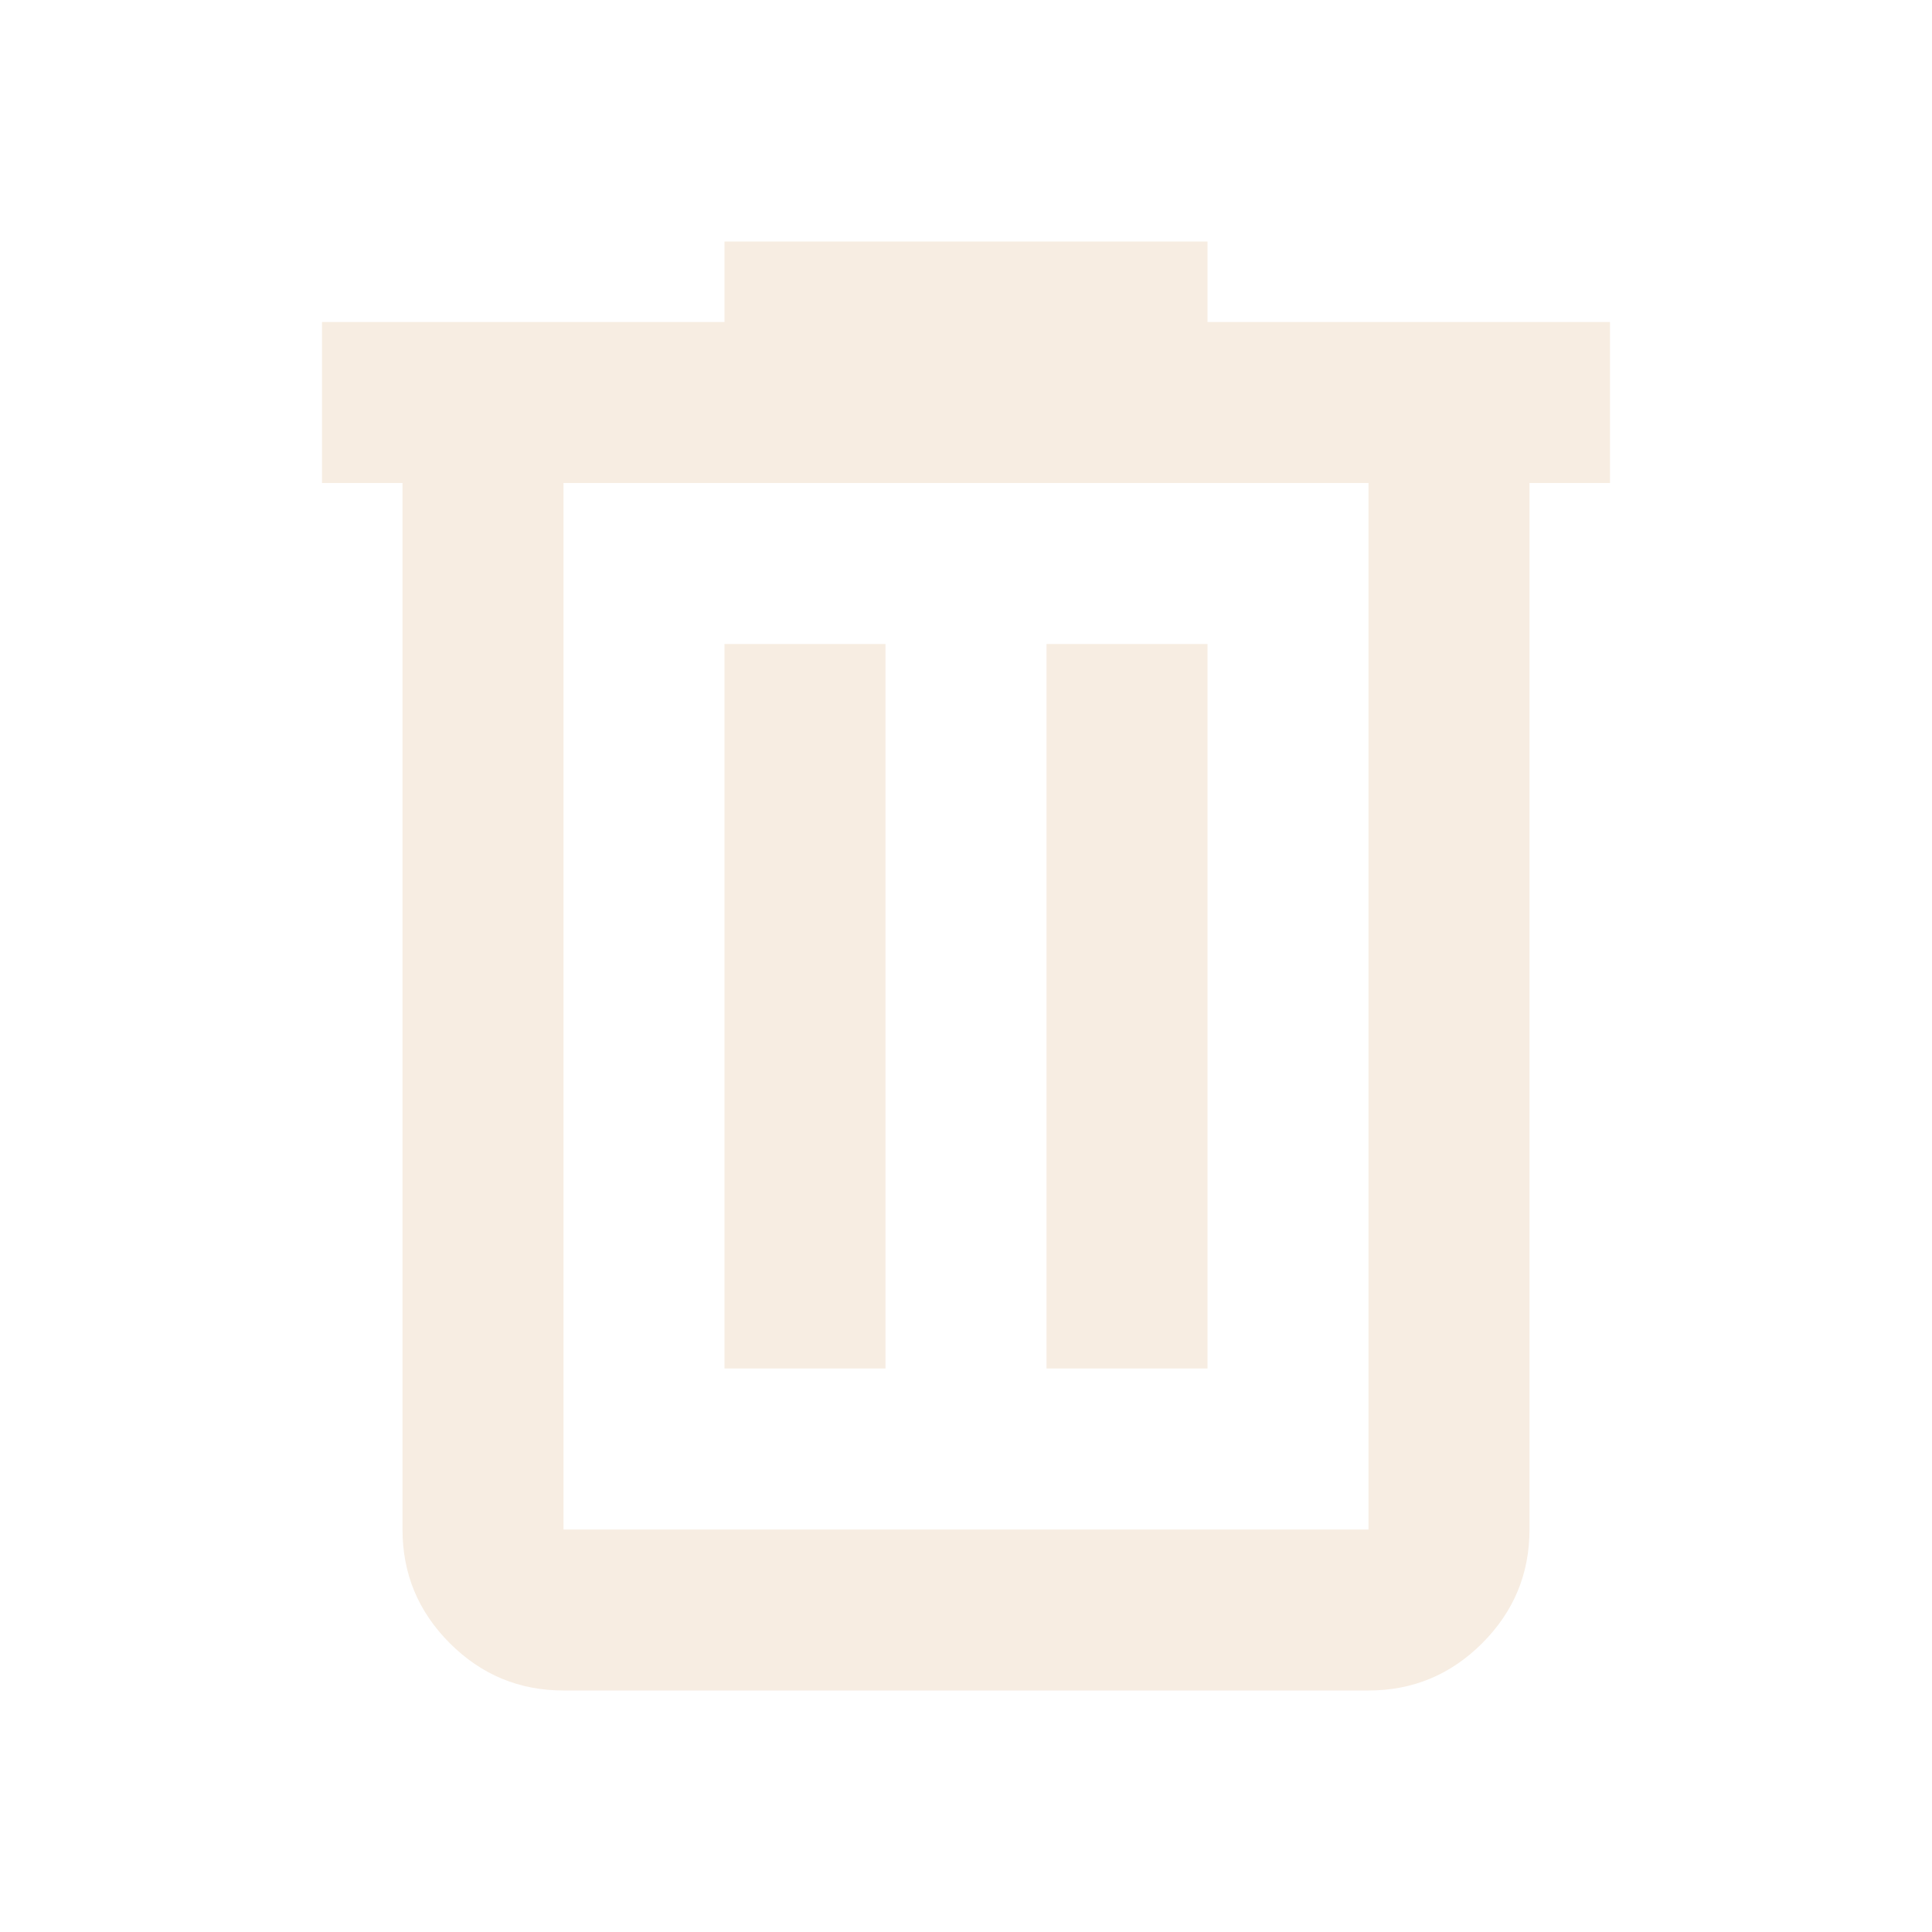
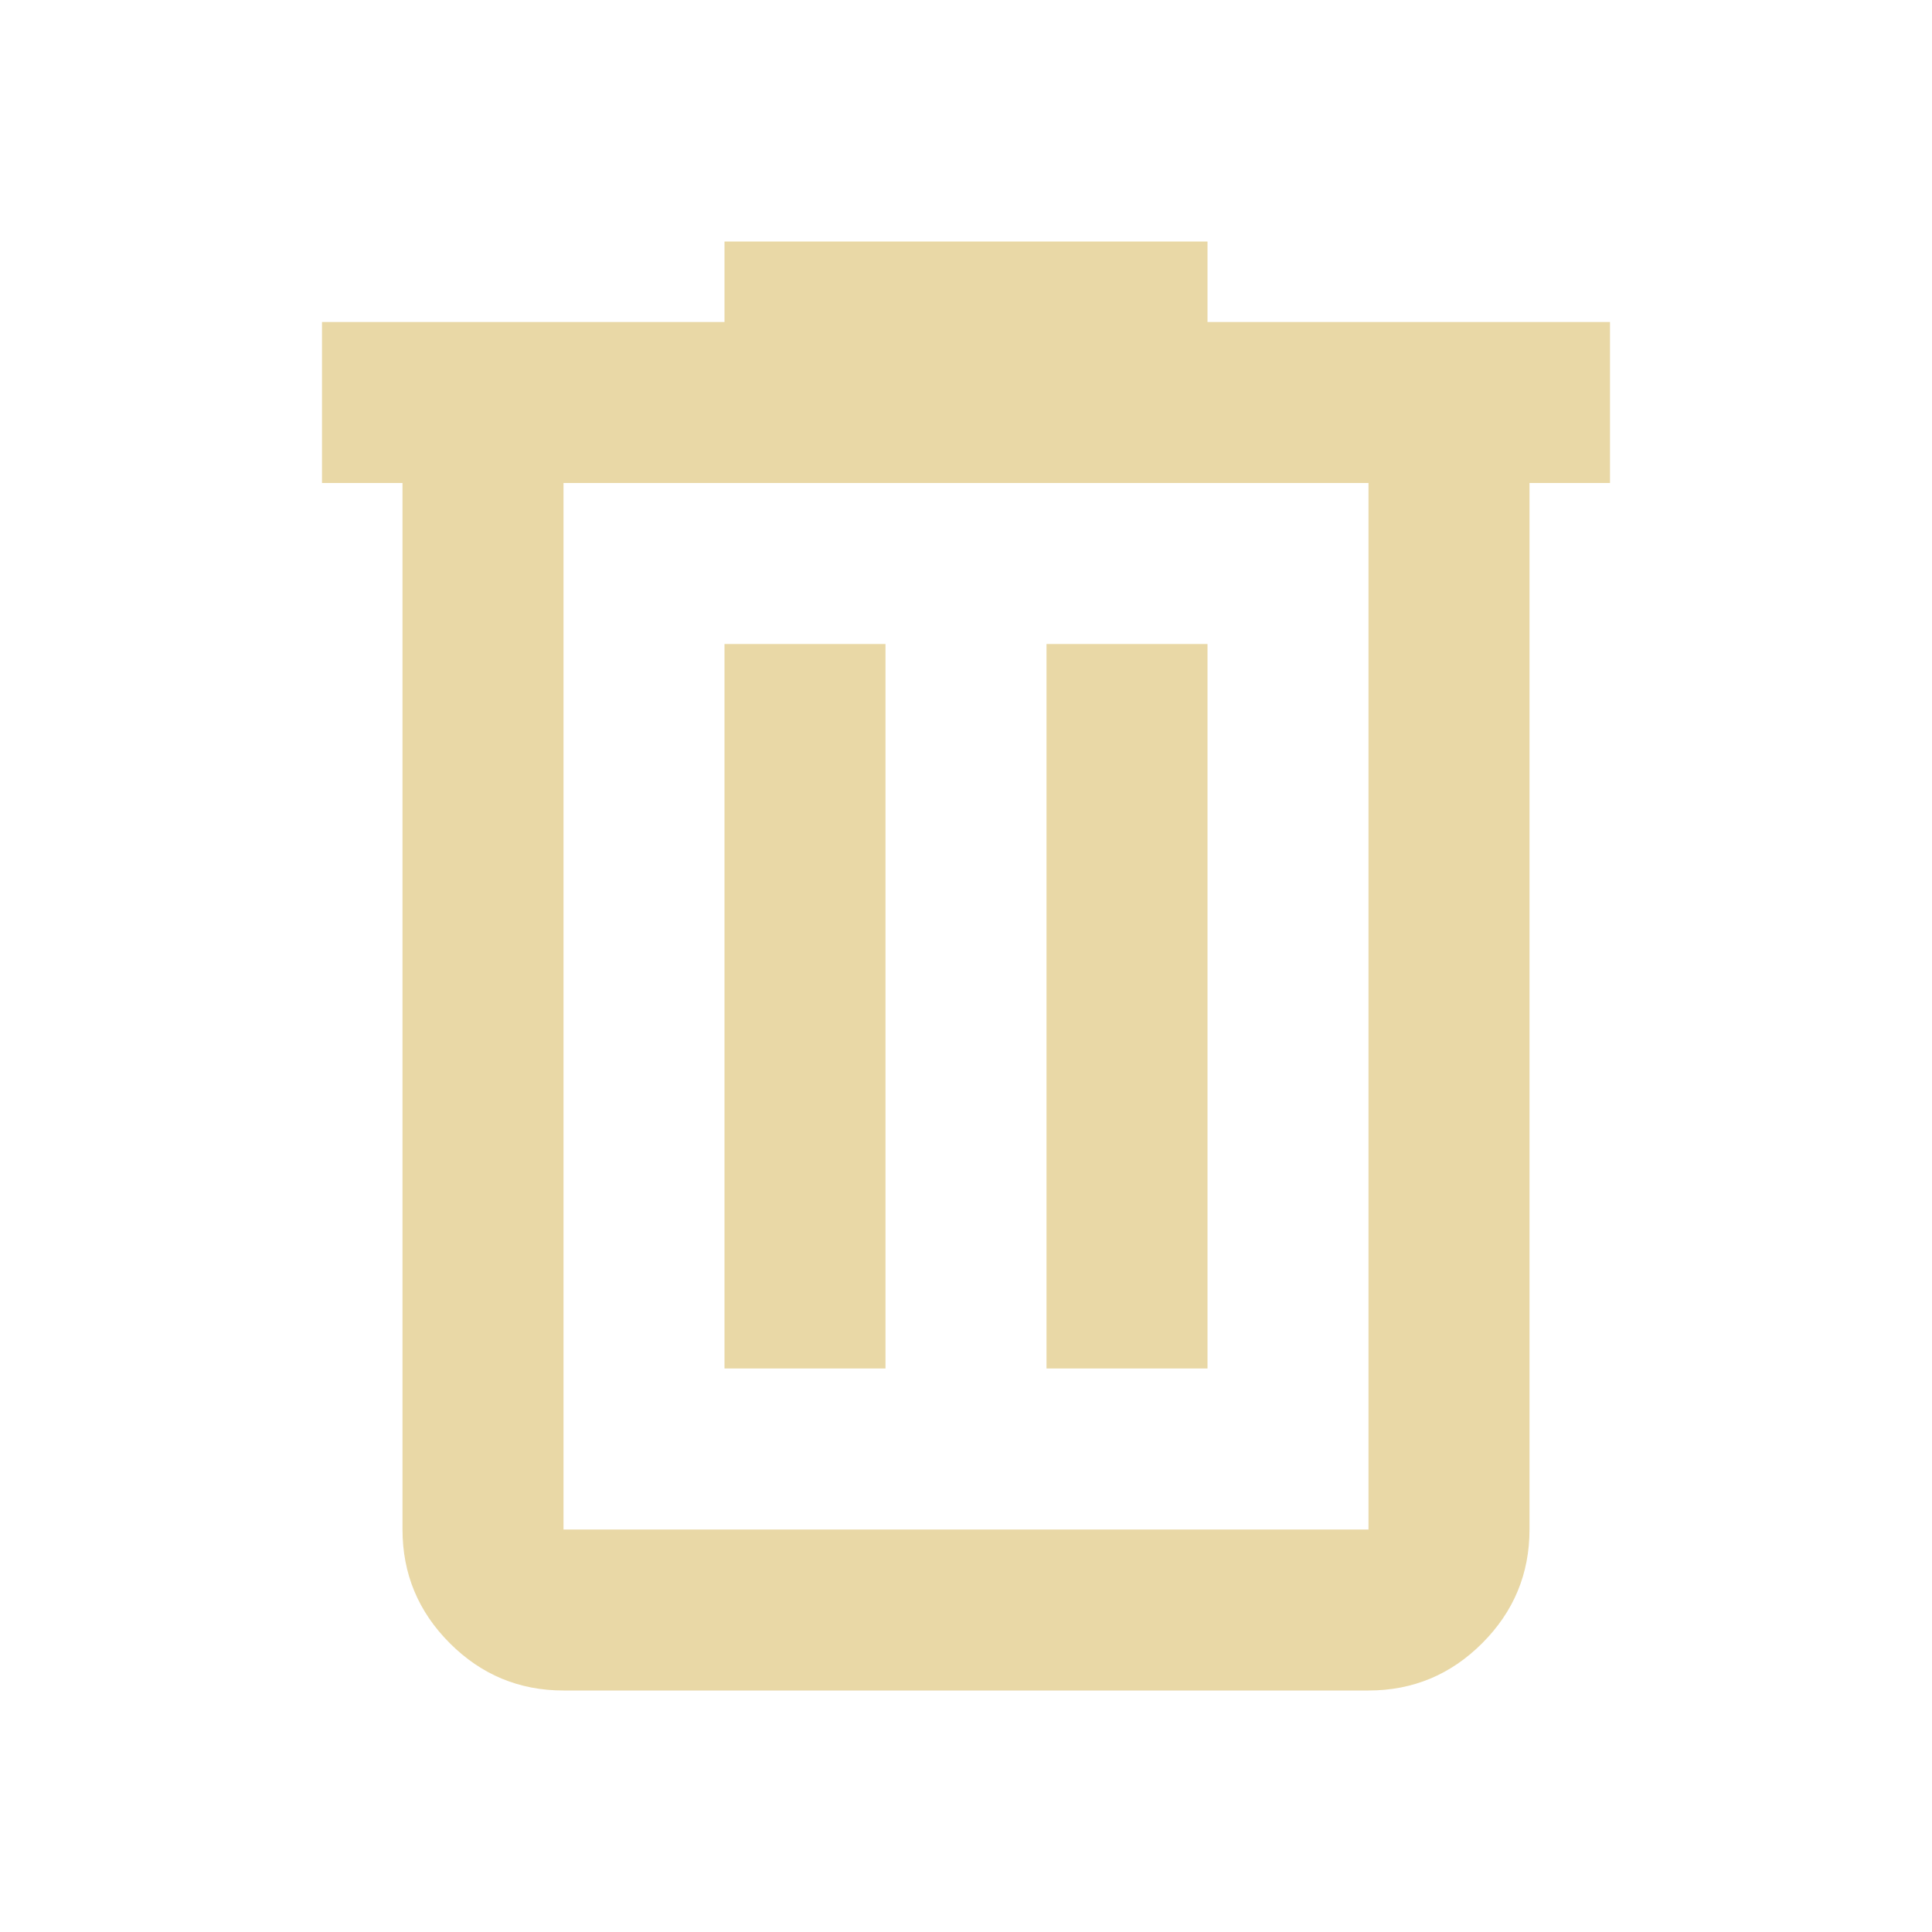
- <svg xmlns="http://www.w3.org/2000/svg" height="24px" viewBox="0 -960 960 960" width="24px" fill="#f7ede2">
+ <svg xmlns="http://www.w3.org/2000/svg" height="24px" viewBox="0 -960 960 960" width="24px" fill="#e9d8a6">
  <path d="M280-120q-33 0-56.5-23.5T200-200v-520h-40v-80h200v-40h240v40h200v80h-40v520q0 33-23.5 56.5T680-120H280Zm400-600H280v520h400v-520ZM360-280h80v-360h-80v360Zm160 0h80v-360h-80v360ZM280-720v520-520Z" />
</svg>
